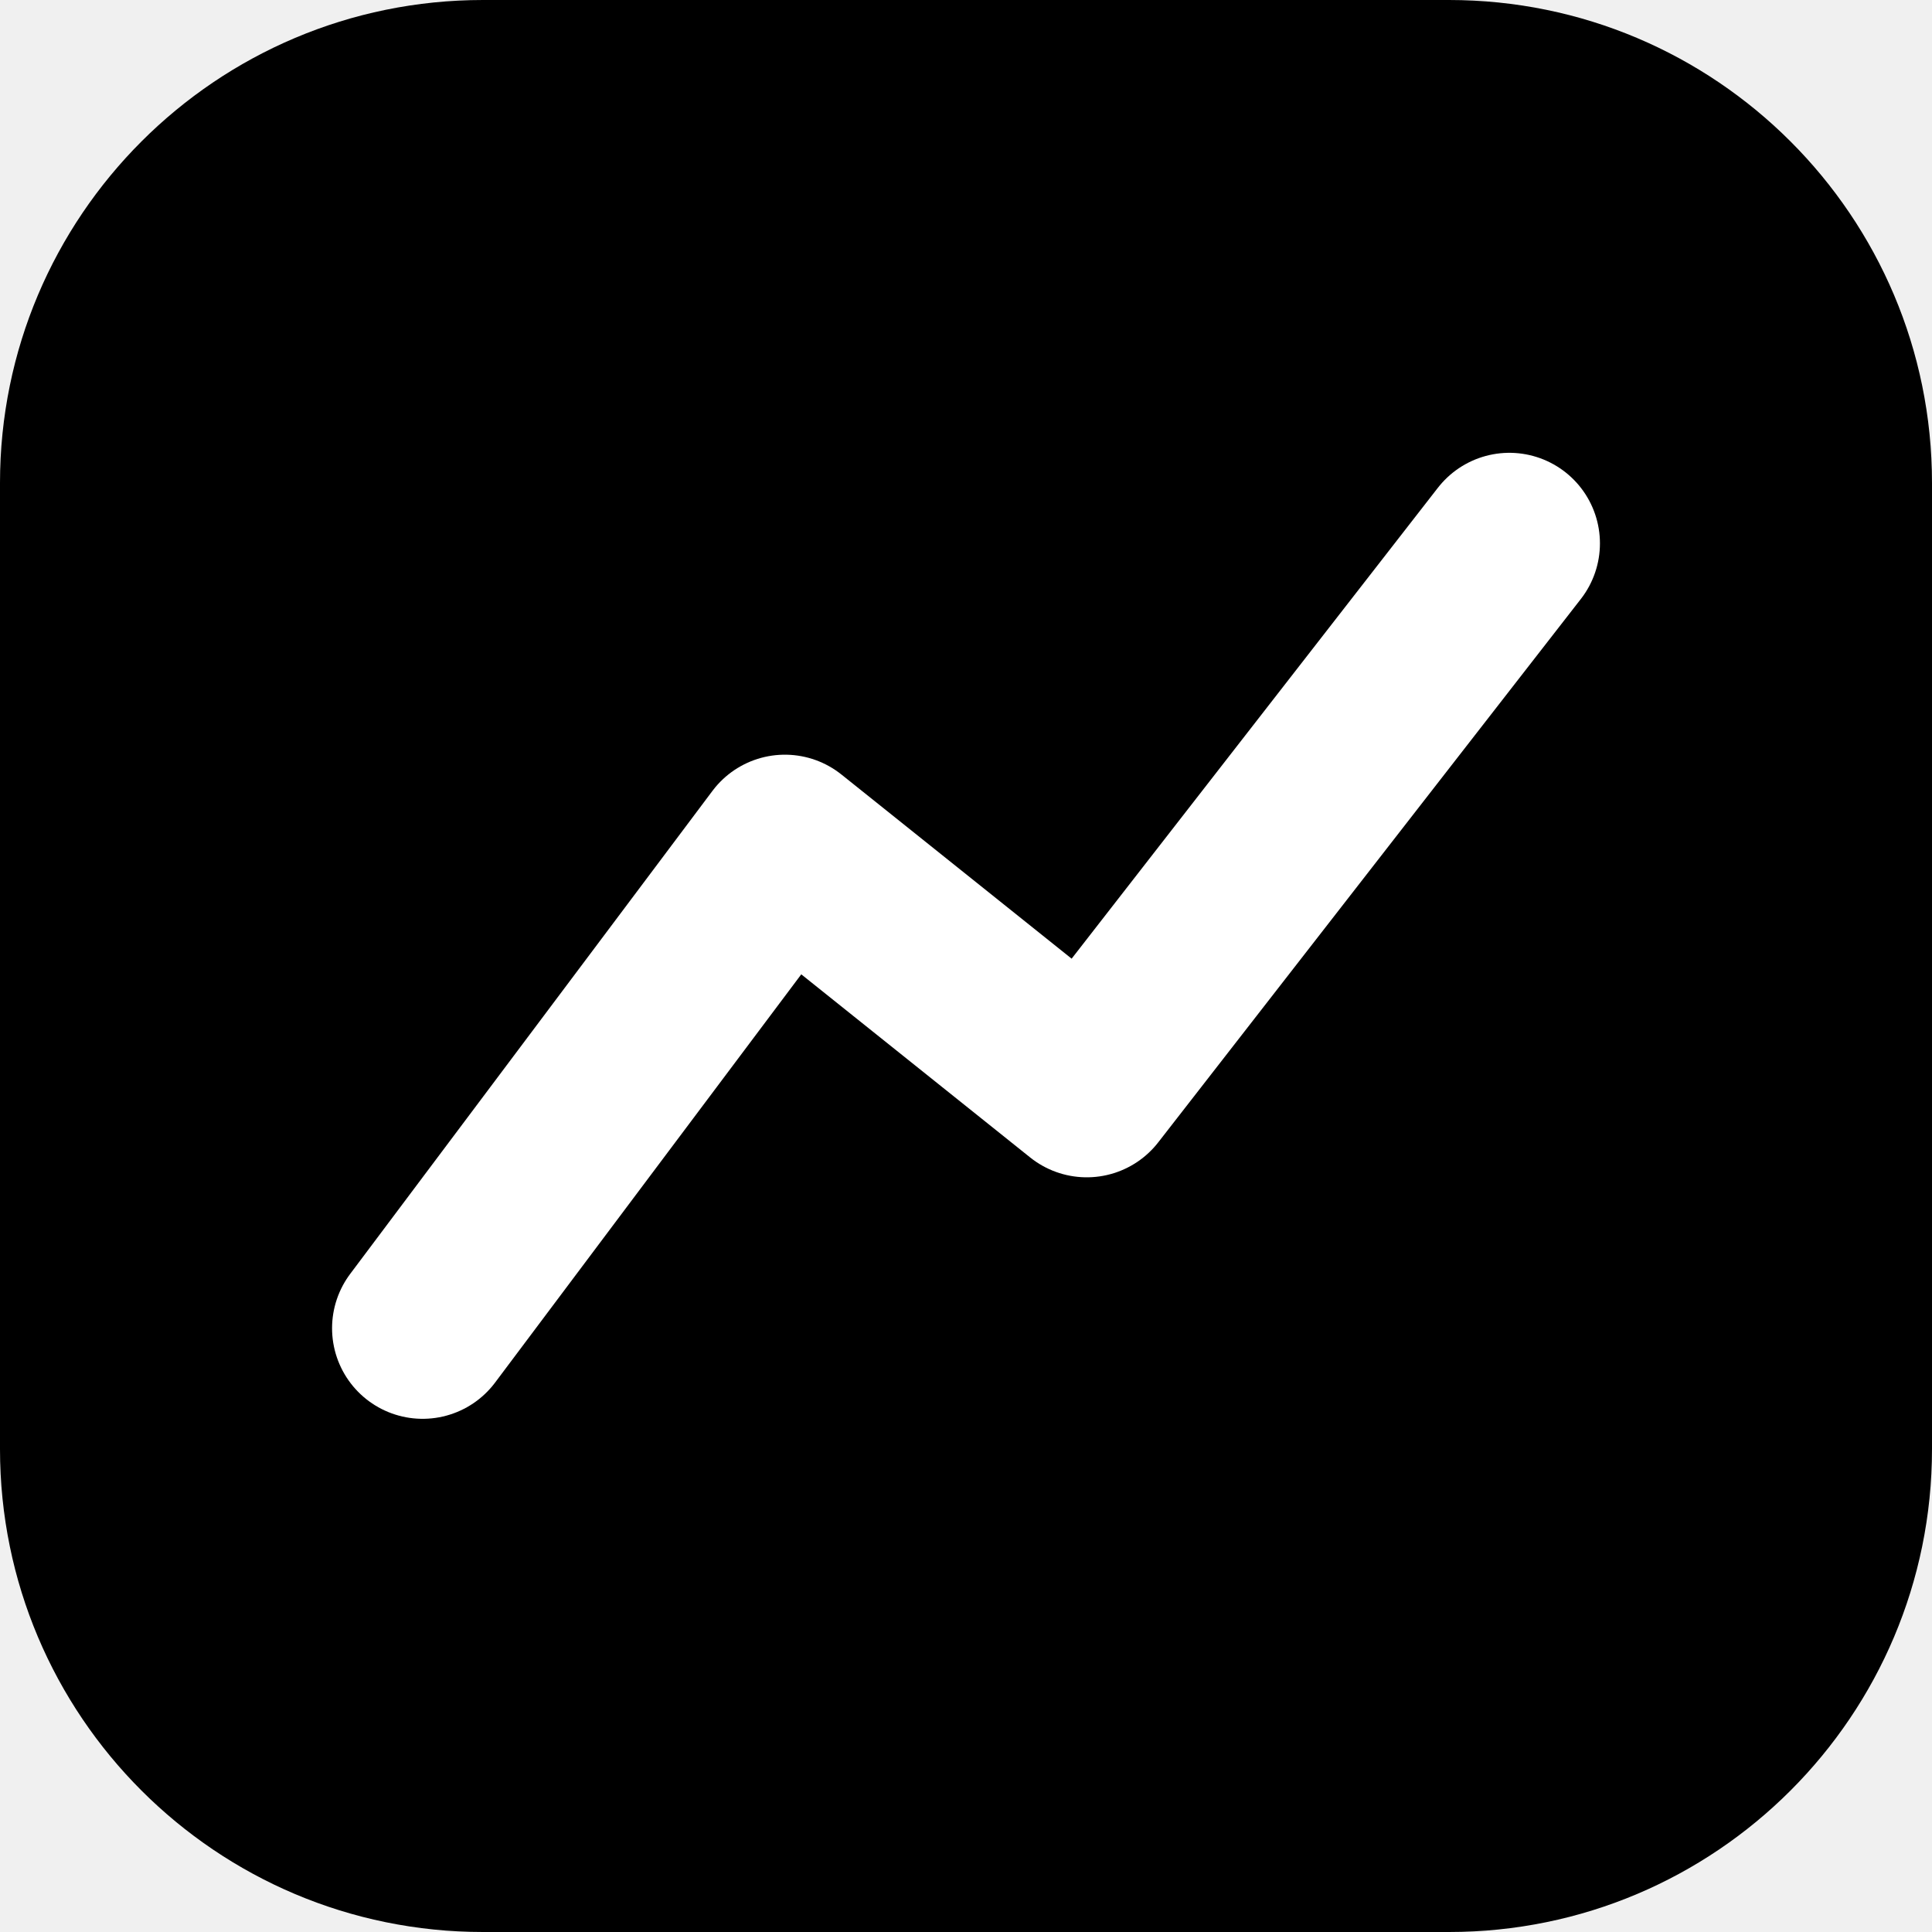
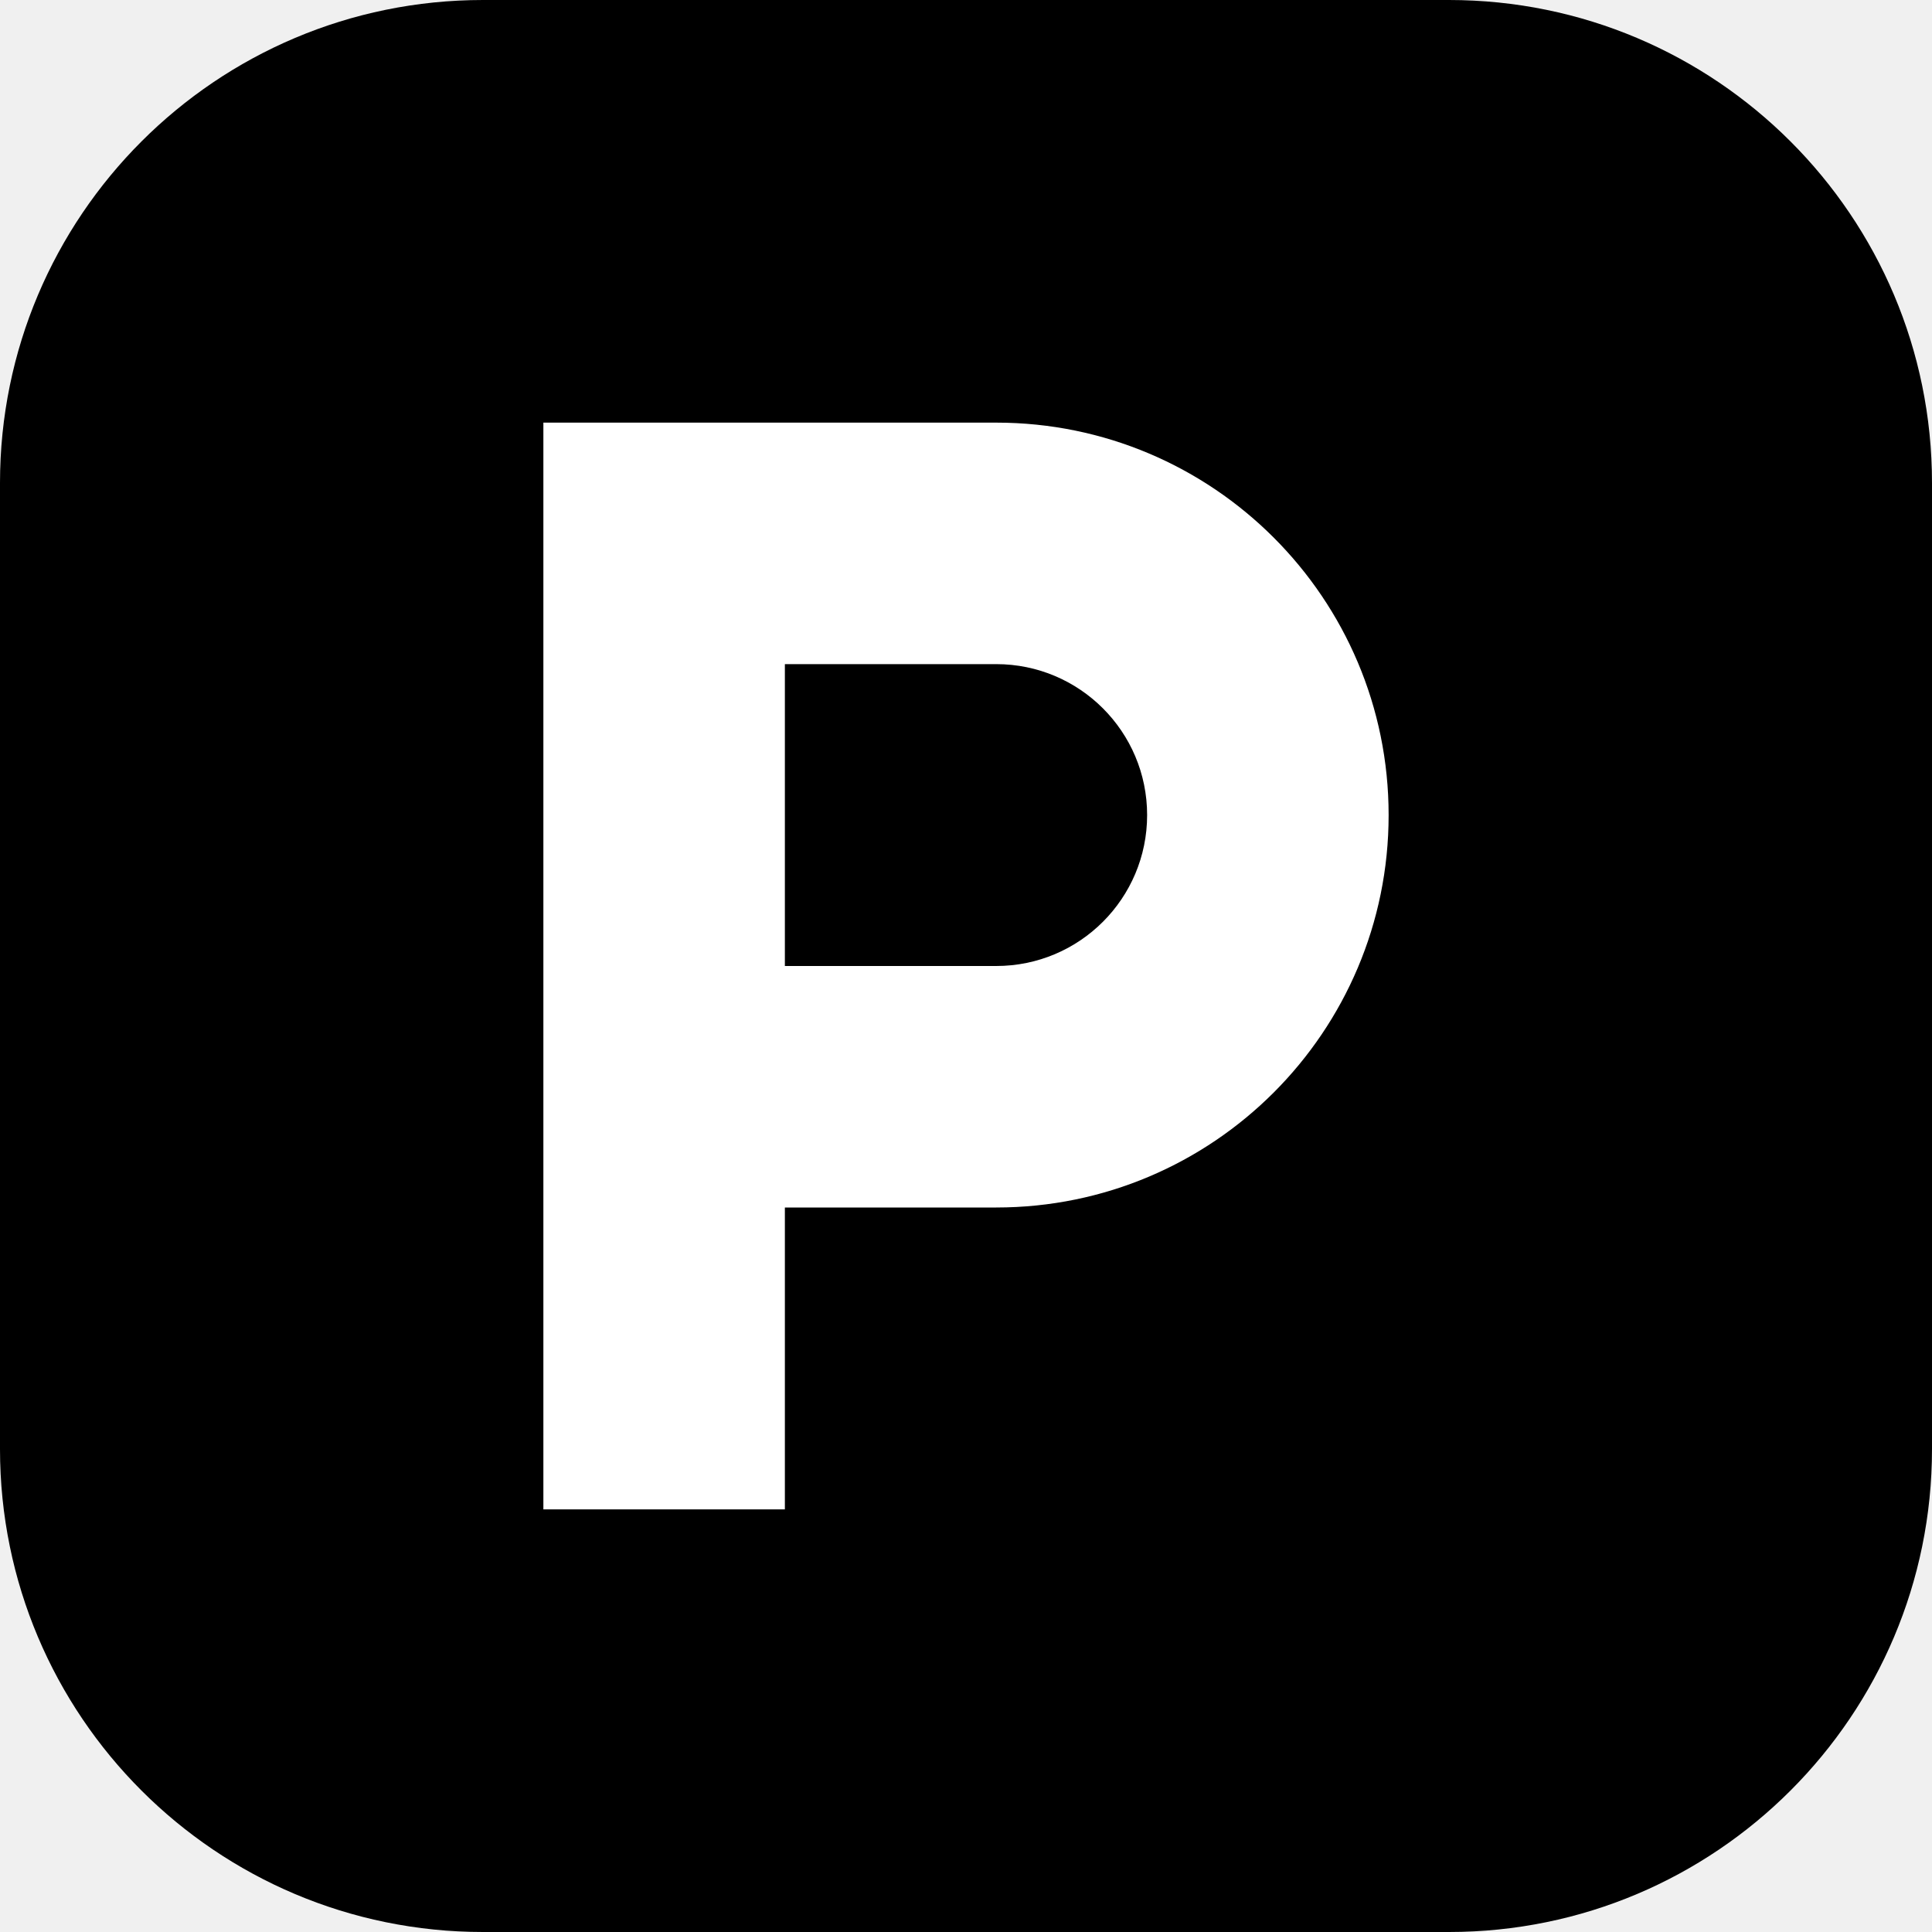
<svg xmlns="http://www.w3.org/2000/svg" viewBox="0 0 32 32">
  <rect width="32" height="32" rx="8" fill="#000000" />
-   <path d="M7 22 L13 14 L18 18 L25 9" stroke="#FFFFFF" stroke-width="3" fill="none" stroke-linecap="round" stroke-linejoin="round" />
+   <path fill="#FFFFFF" fill-rule="evenodd" d="M9 7h7.5a6.5 6.5 0 0 1 0 13H13v5H9V7zm4 4v5h3.5a2.5 2.5 0 0 0 0-5H13z" />
</svg>
